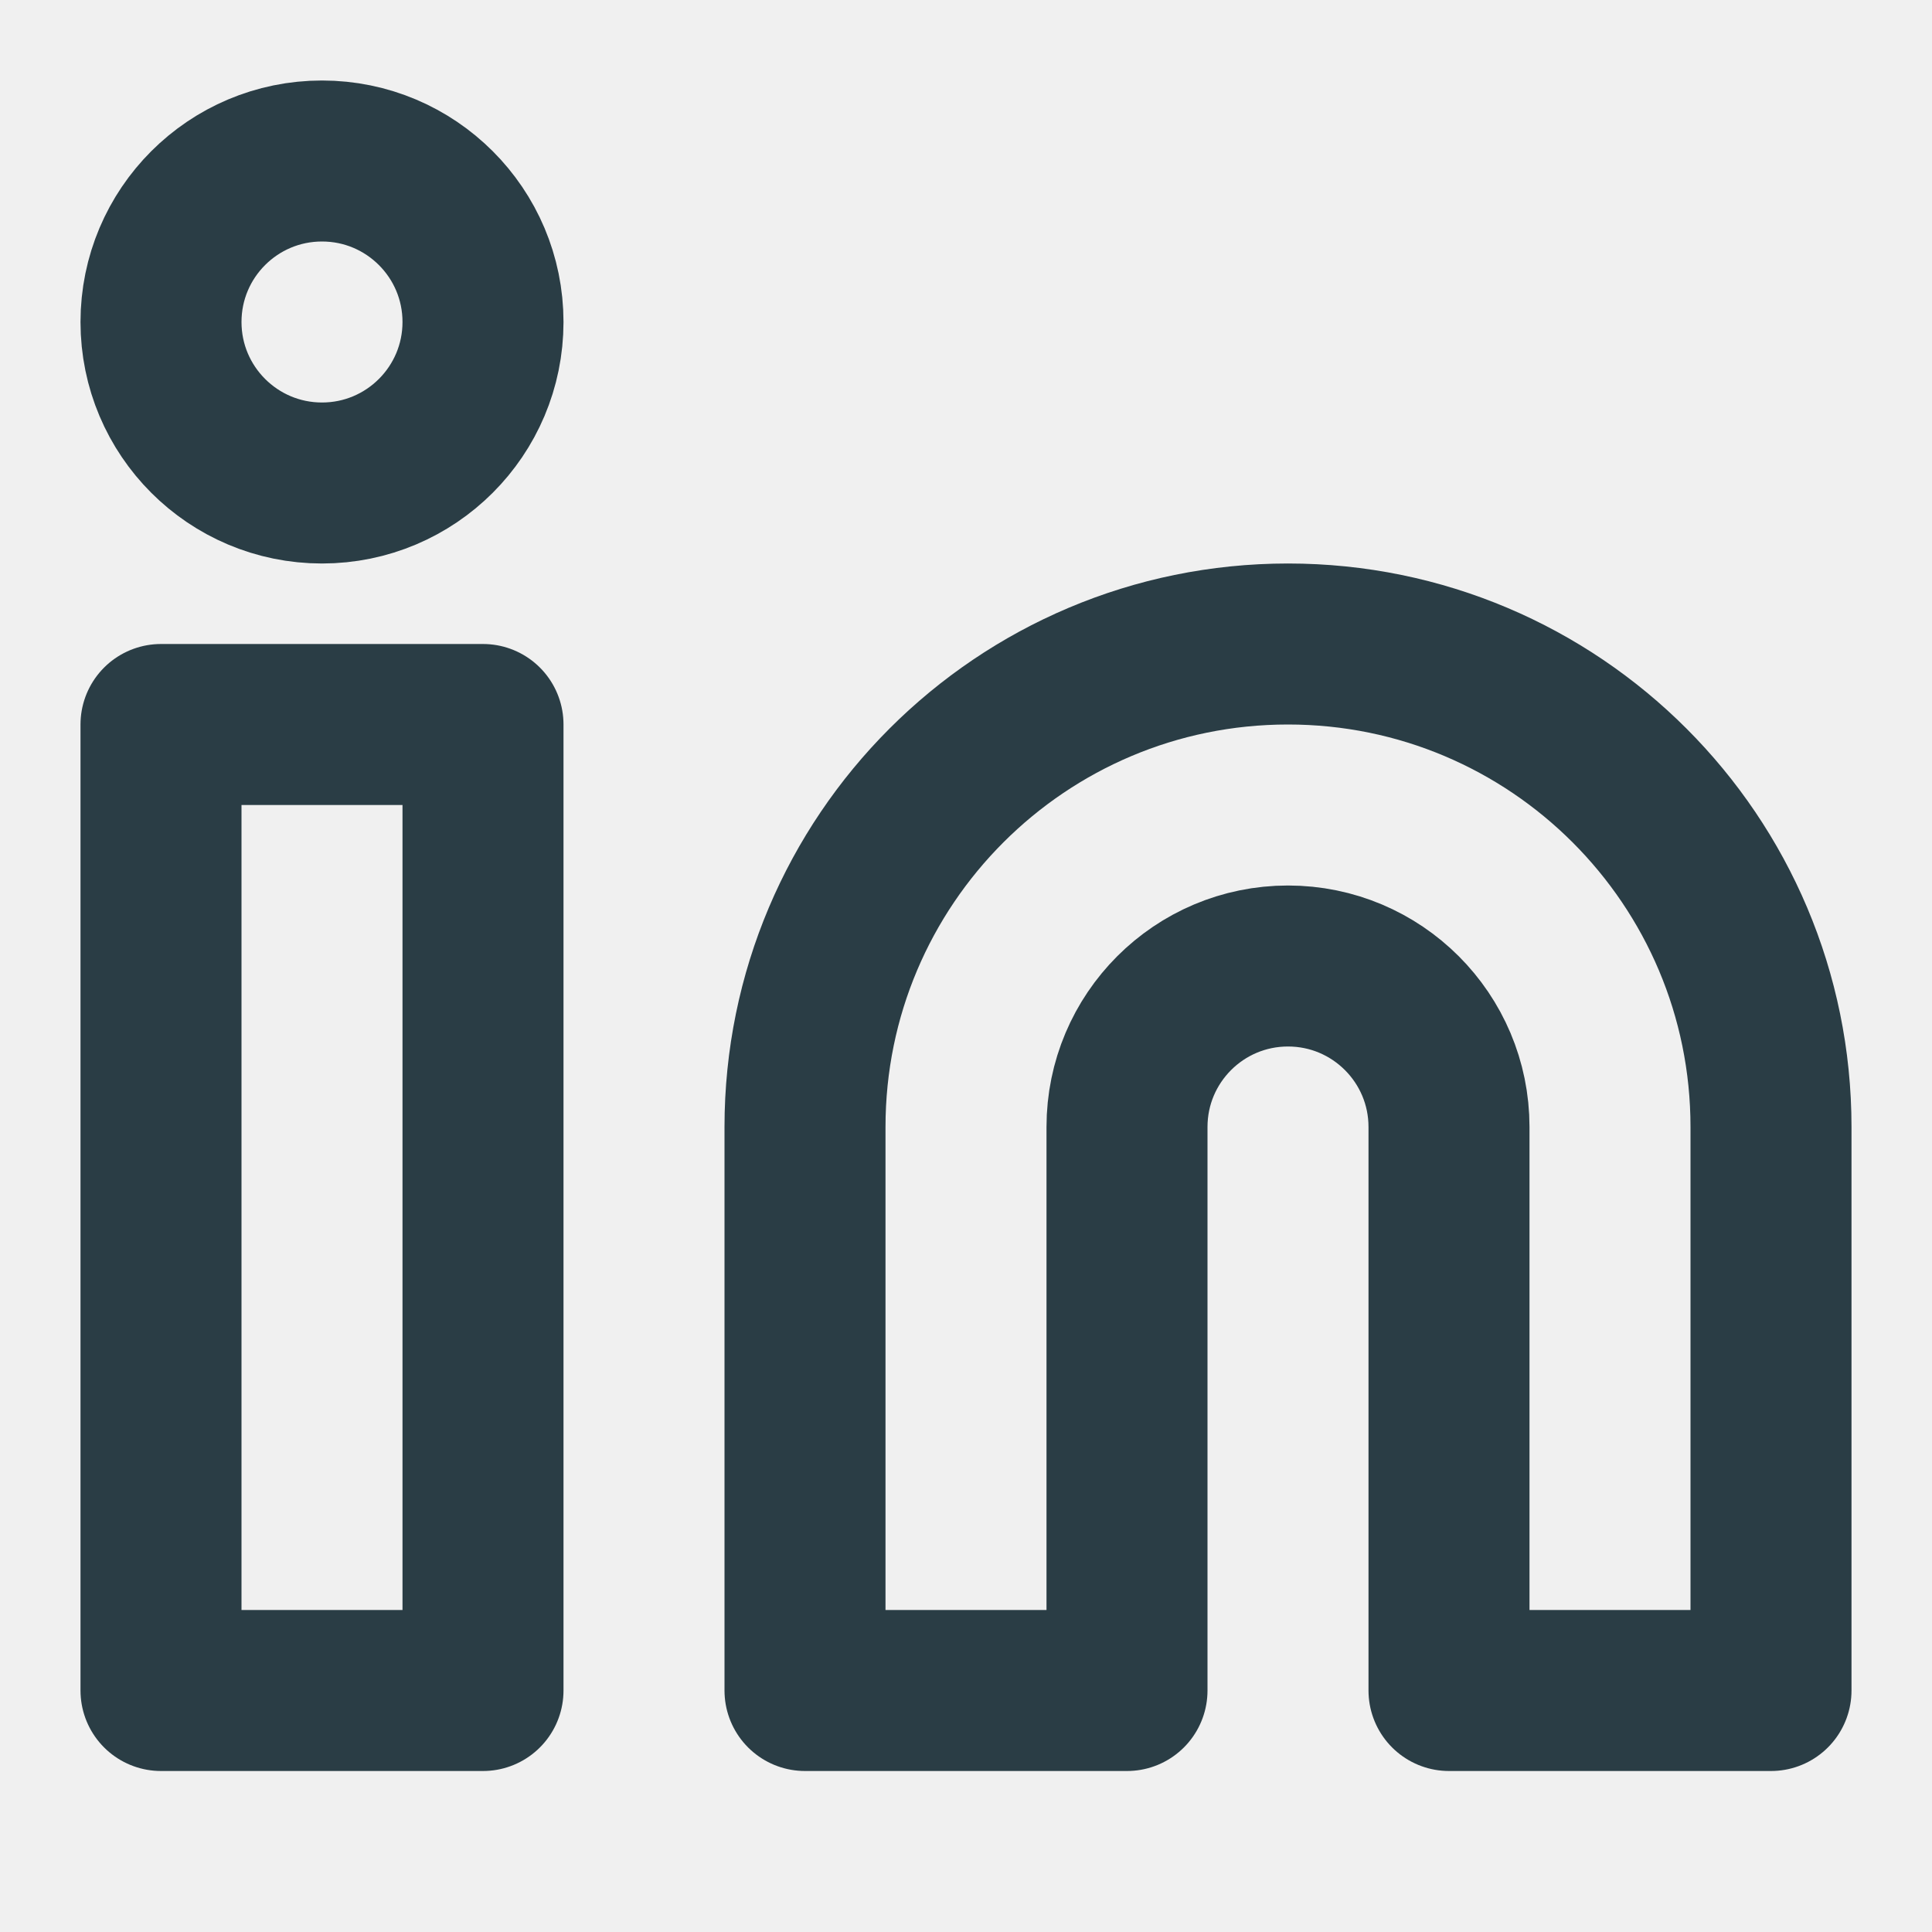
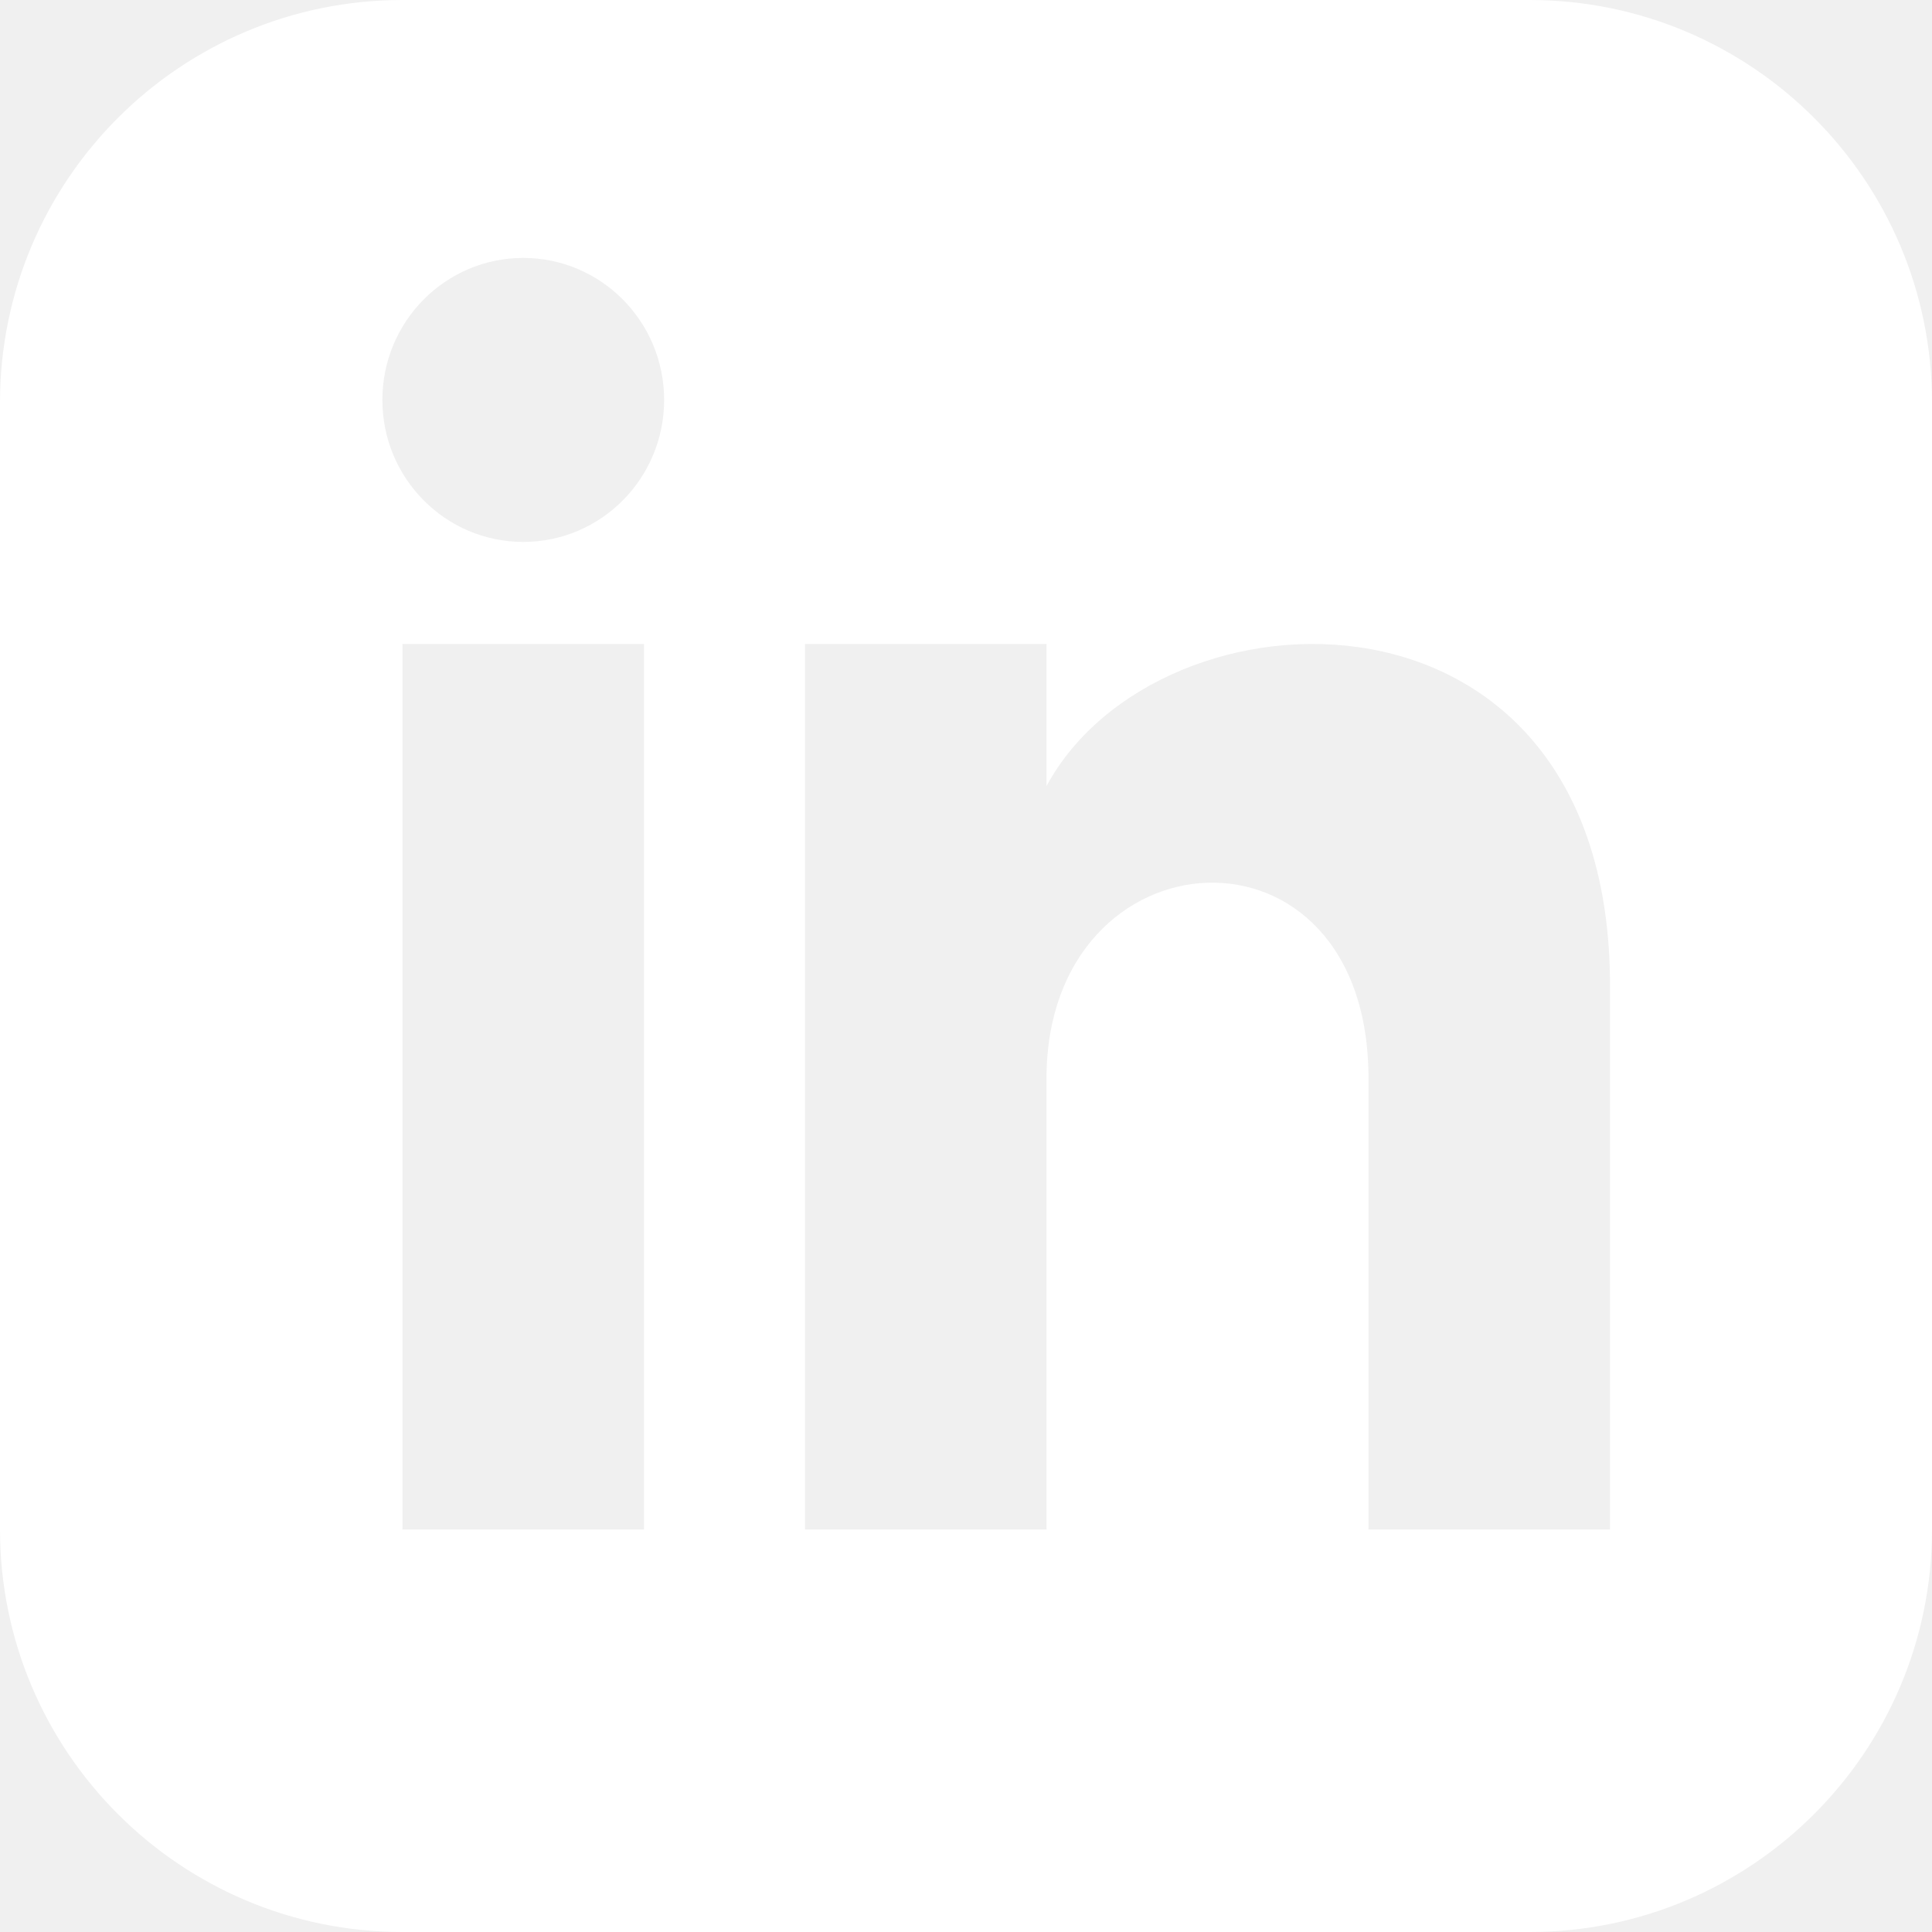
- <svg xmlns="http://www.w3.org/2000/svg" width="24" height="24" viewBox="0 0 24 24" fill="none" stroke="#2A3D45" stroke-width="2" stroke-linecap="round" stroke-linejoin="round" class="feather feather-linkedin">
-   <path d="M16 8a6 6 0 0 1 6 6v7h-4v-7a2 2 0 0 0-2-2 2 2 0 0 0-2 2v7h-4v-7a6 6 0 0 1 6-6z" />
-   <rect x="2" y="9" width="4" height="12" />
-   <circle cx="4" cy="4" r="2" />
+ <svg xmlns="http://www.w3.org/2000/svg" width="24" height="24" viewBox="0 0 24 24">
+   <path fill="white" d="M19 0h-14c-2.761 0-5 2.239-5 5v14c0 2.761 2.239 5 5 5h14c2.762 0 5-2.239 5-5v-14c0-2.761-2.238-5-5-5zm-11 19h-3v-11h3v11zm-1.5-12.268c-.966 0-1.75-.79-1.75-1.764s.784-1.764 1.75-1.764 1.75.79 1.75 1.764-.783 1.764-1.75 1.764zm13.5 12.268h-3v-5.604c0-3.368-4-3.113-4 0v5.604h-3v-11h3v1.765c1.396-2.586 7-2.777 7 2.476v6.759z" />
</svg>
